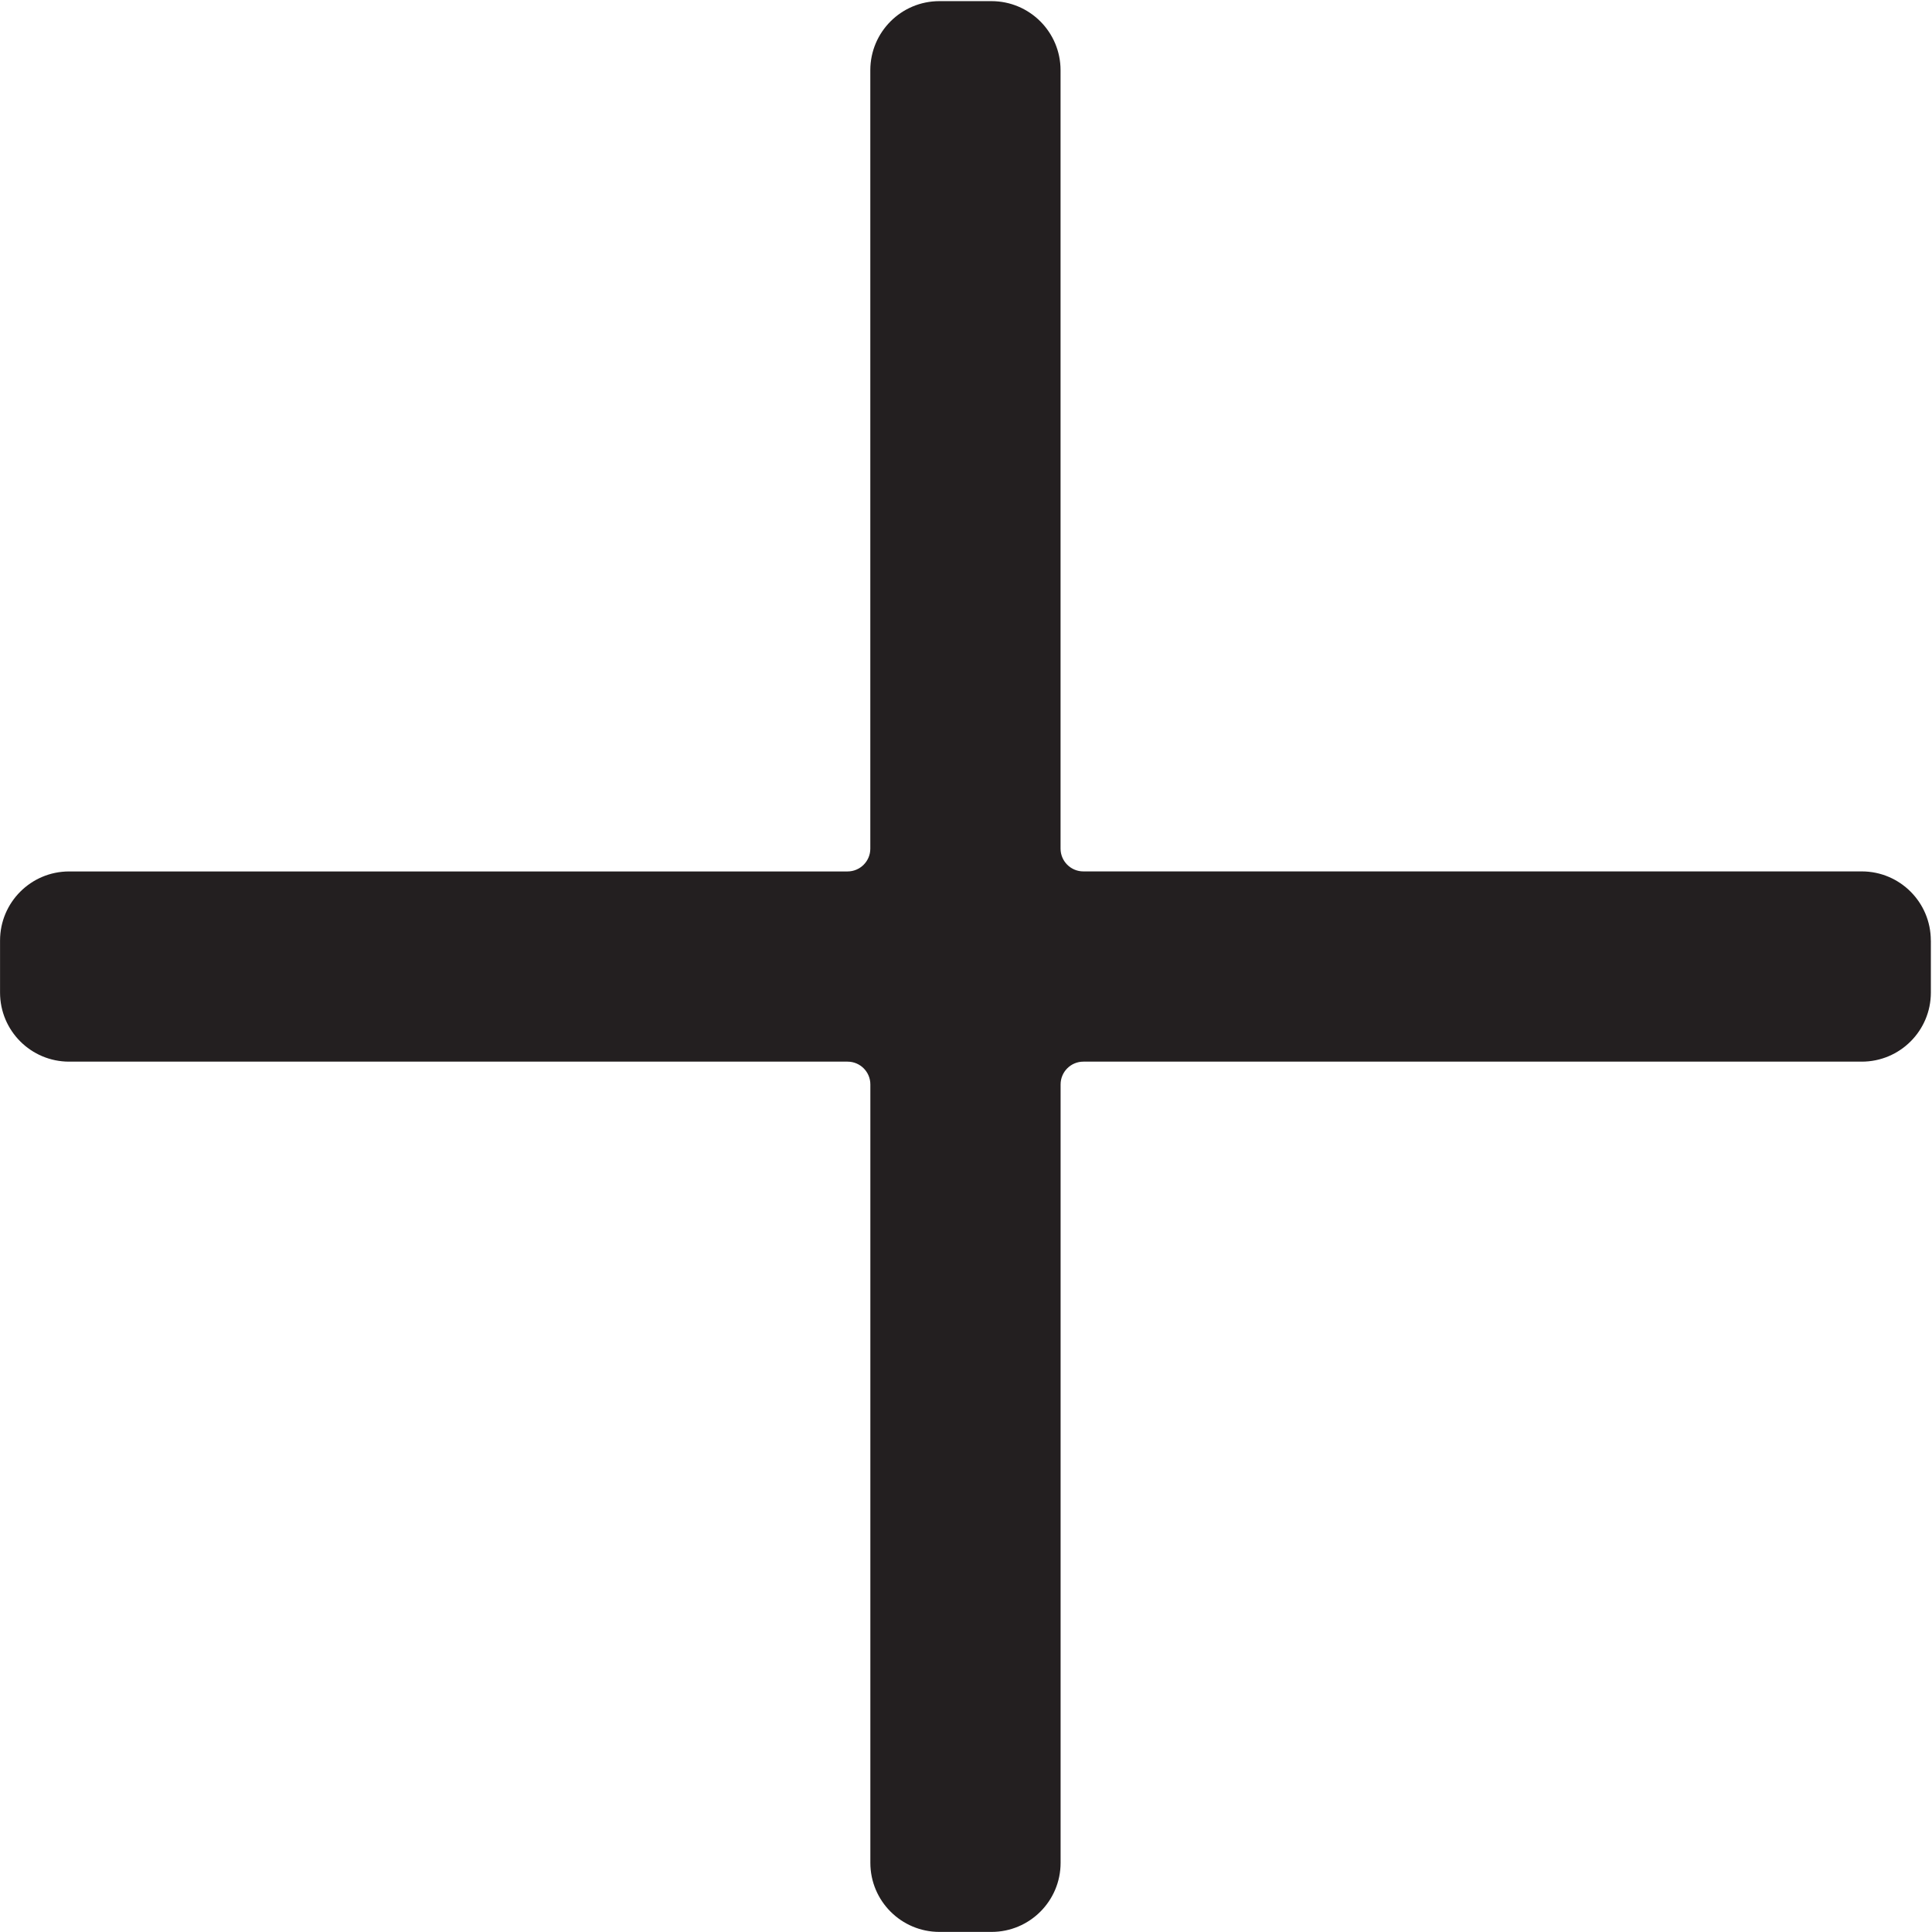
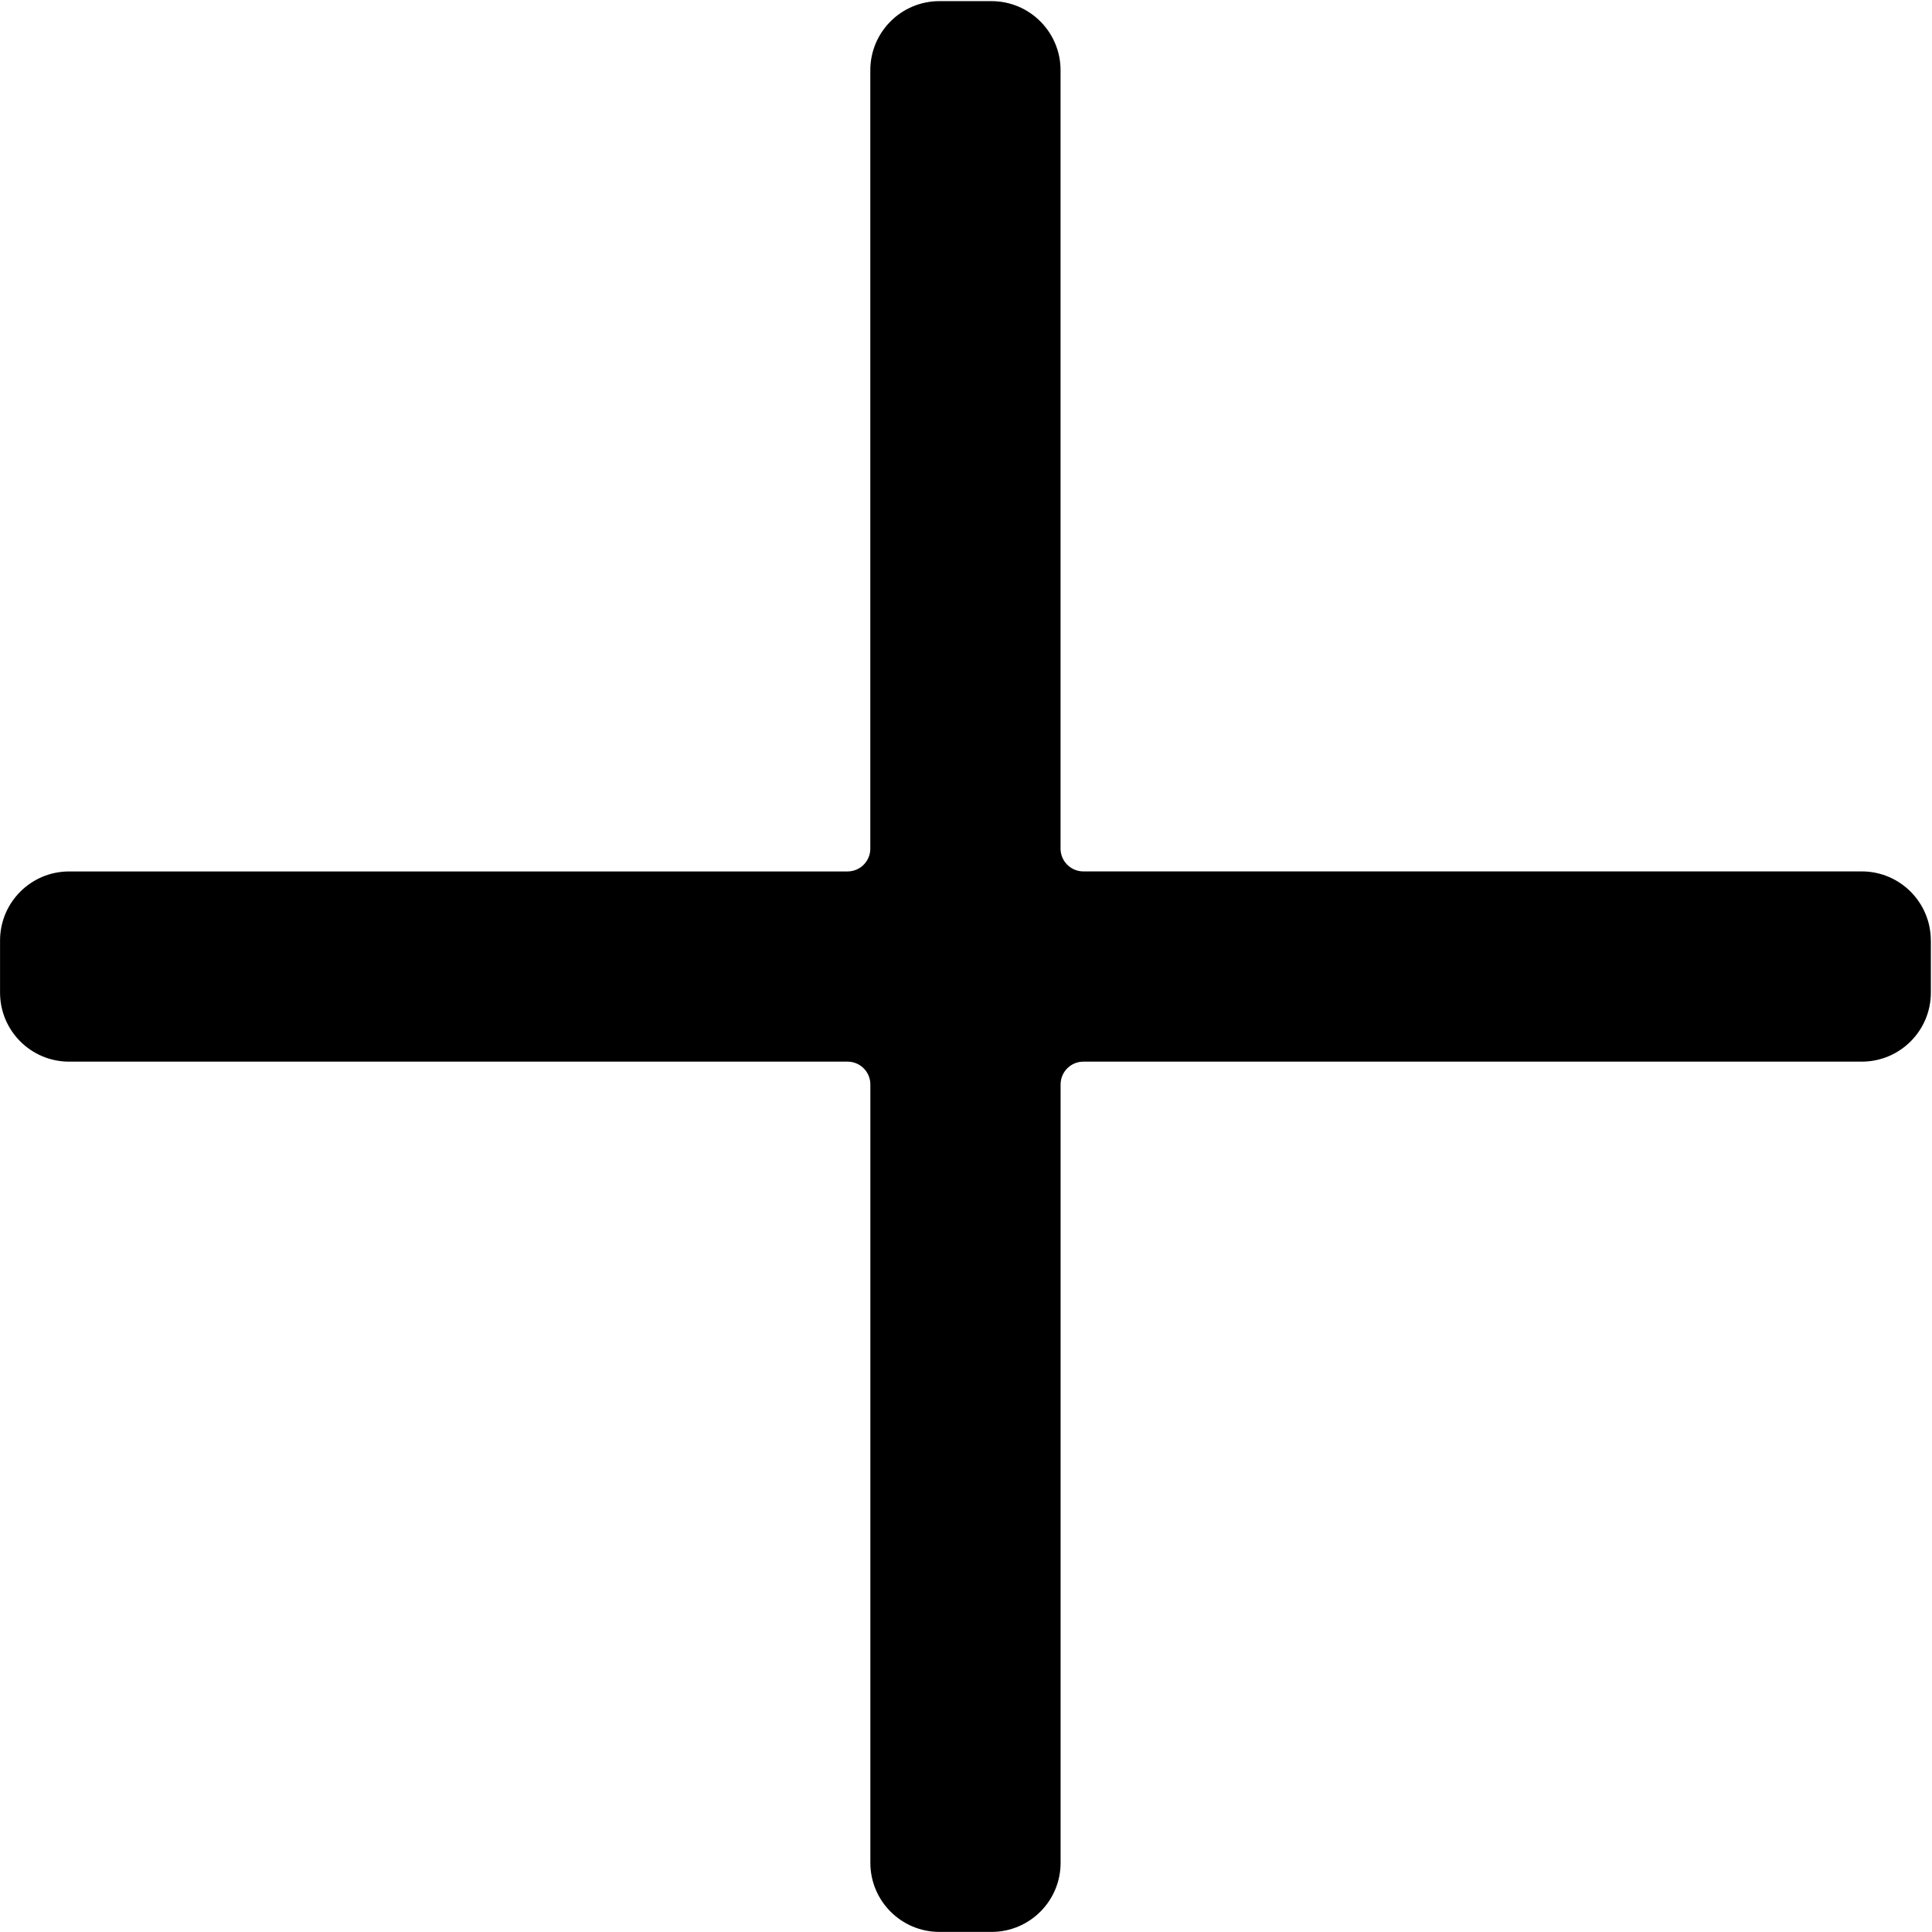
- <svg xmlns="http://www.w3.org/2000/svg" id="Layer_69" data-name="Layer 69" viewBox="0 0 850.91 850.91">
-   <defs>
-     <style>
-       .cls-1 {
-         fill: #231f20;
-         stroke-width: 0px;
-       }
-     </style>
-   </defs>
-   <path class="cls-1" d="M850.41,414.23v22.92c0,16.81-13.63,30.43-30.43,30.43h-342.82c-5.55,0-10.04,4.5-10.04,10.04v342.82c0,16.81-13.63,30.43-30.43,30.43h-22.93c-16.81,0-30.43-13.63-30.43-30.43v-342.82c0-5.55-4.5-10.04-10.04-10.04H30.45C13.64,467.59.02,453.96.02,437.16v-22.92c0-16.81,13.63-30.43,30.43-30.43h342.82c5.55,0,10.04-4.5,10.04-10.04V30.93c0-16.81,13.63-30.43,30.43-30.43h22.93c16.81,0,30.43,13.63,30.43,30.43v342.82c0,5.55,4.5,10.04,10.04,10.04h342.82c16.81,0,30.43,13.63,30.43,30.43Z" />
+ <svg xmlns="http://www.w3.org/2000/svg" viewBox="0 0 850.91 850.91">
+   <path d="M850.41,414.23v22.92c0,16.81-13.63,30.43-30.43,30.43h-342.82c-5.55,0-10.04,4.5-10.04,10.04v342.82c0,16.81-13.63,30.43-30.43,30.43h-22.93c-16.81,0-30.43-13.63-30.43-30.43v-342.82c0-5.55-4.5-10.04-10.04-10.04H30.45C13.64,467.59.02,453.96.02,437.16v-22.92c0-16.81,13.63-30.43,30.43-30.43h342.82c5.55,0,10.04-4.5,10.04-10.04V30.93c0-16.81,13.63-30.43,30.43-30.43h22.93c16.81,0,30.43,13.63,30.43,30.43v342.82c0,5.55,4.5,10.04,10.04,10.04h342.82c16.81,0,30.43,13.63,30.43,30.43Z" />
</svg>
